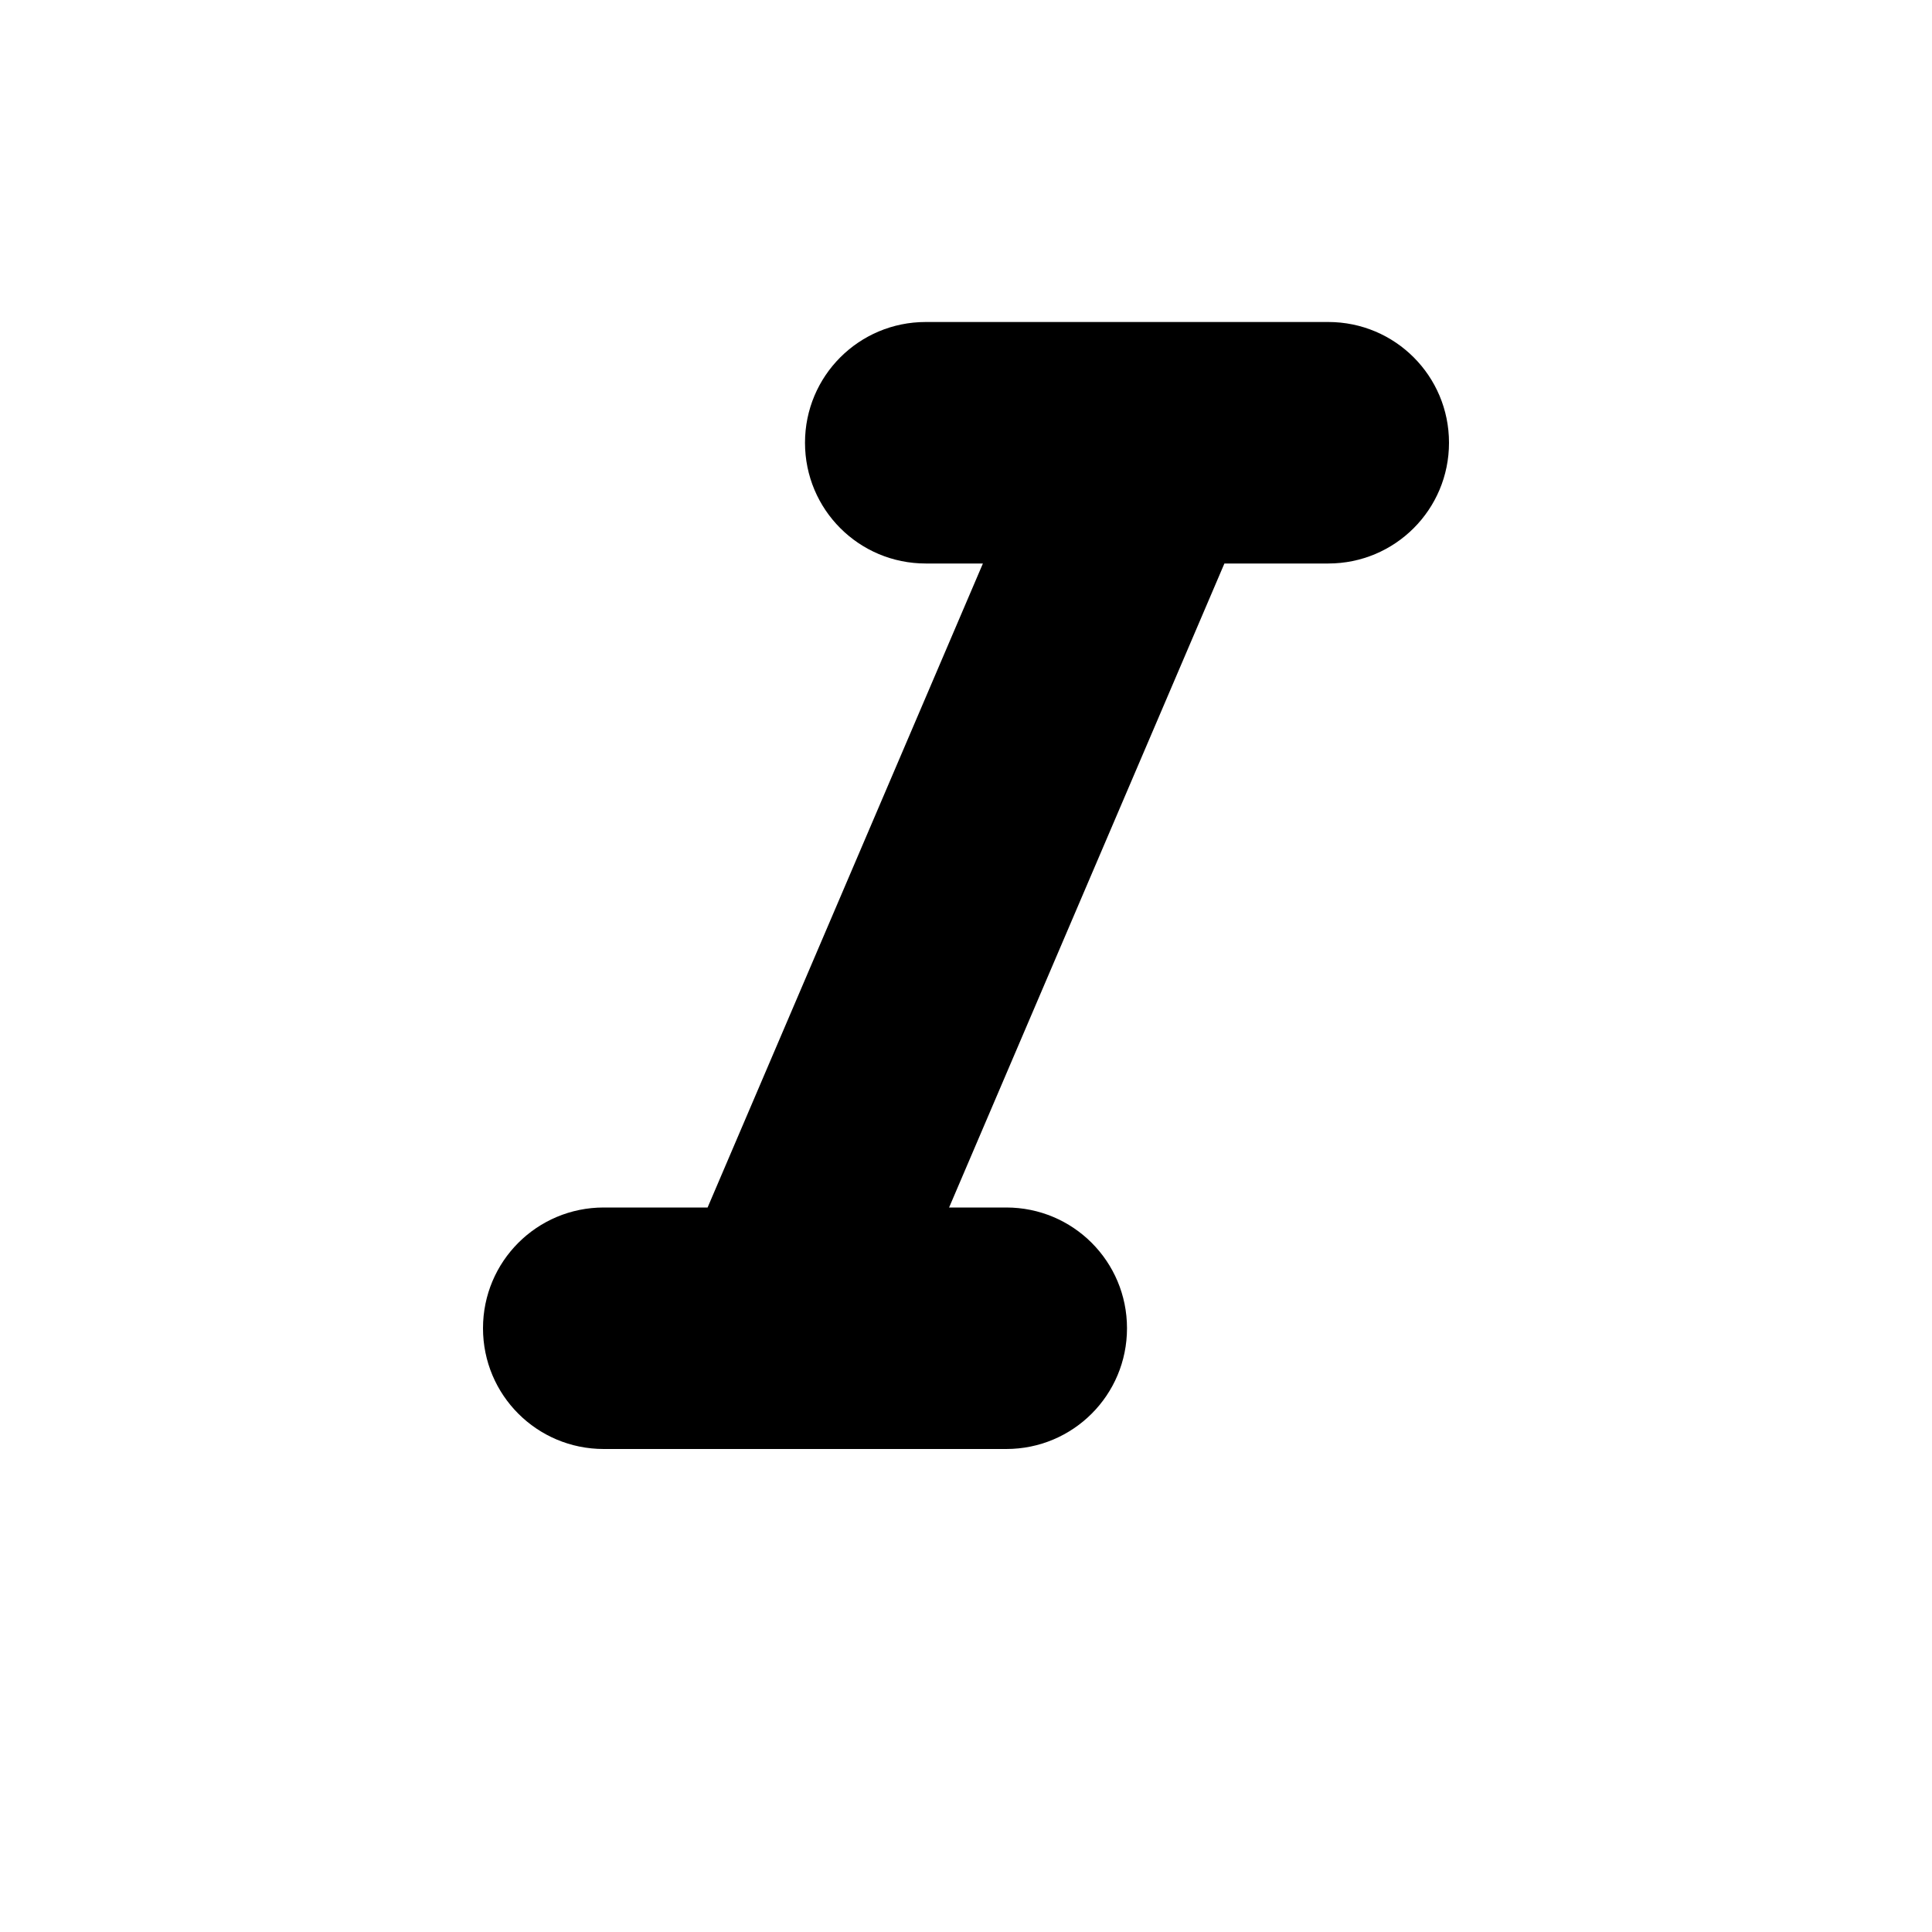
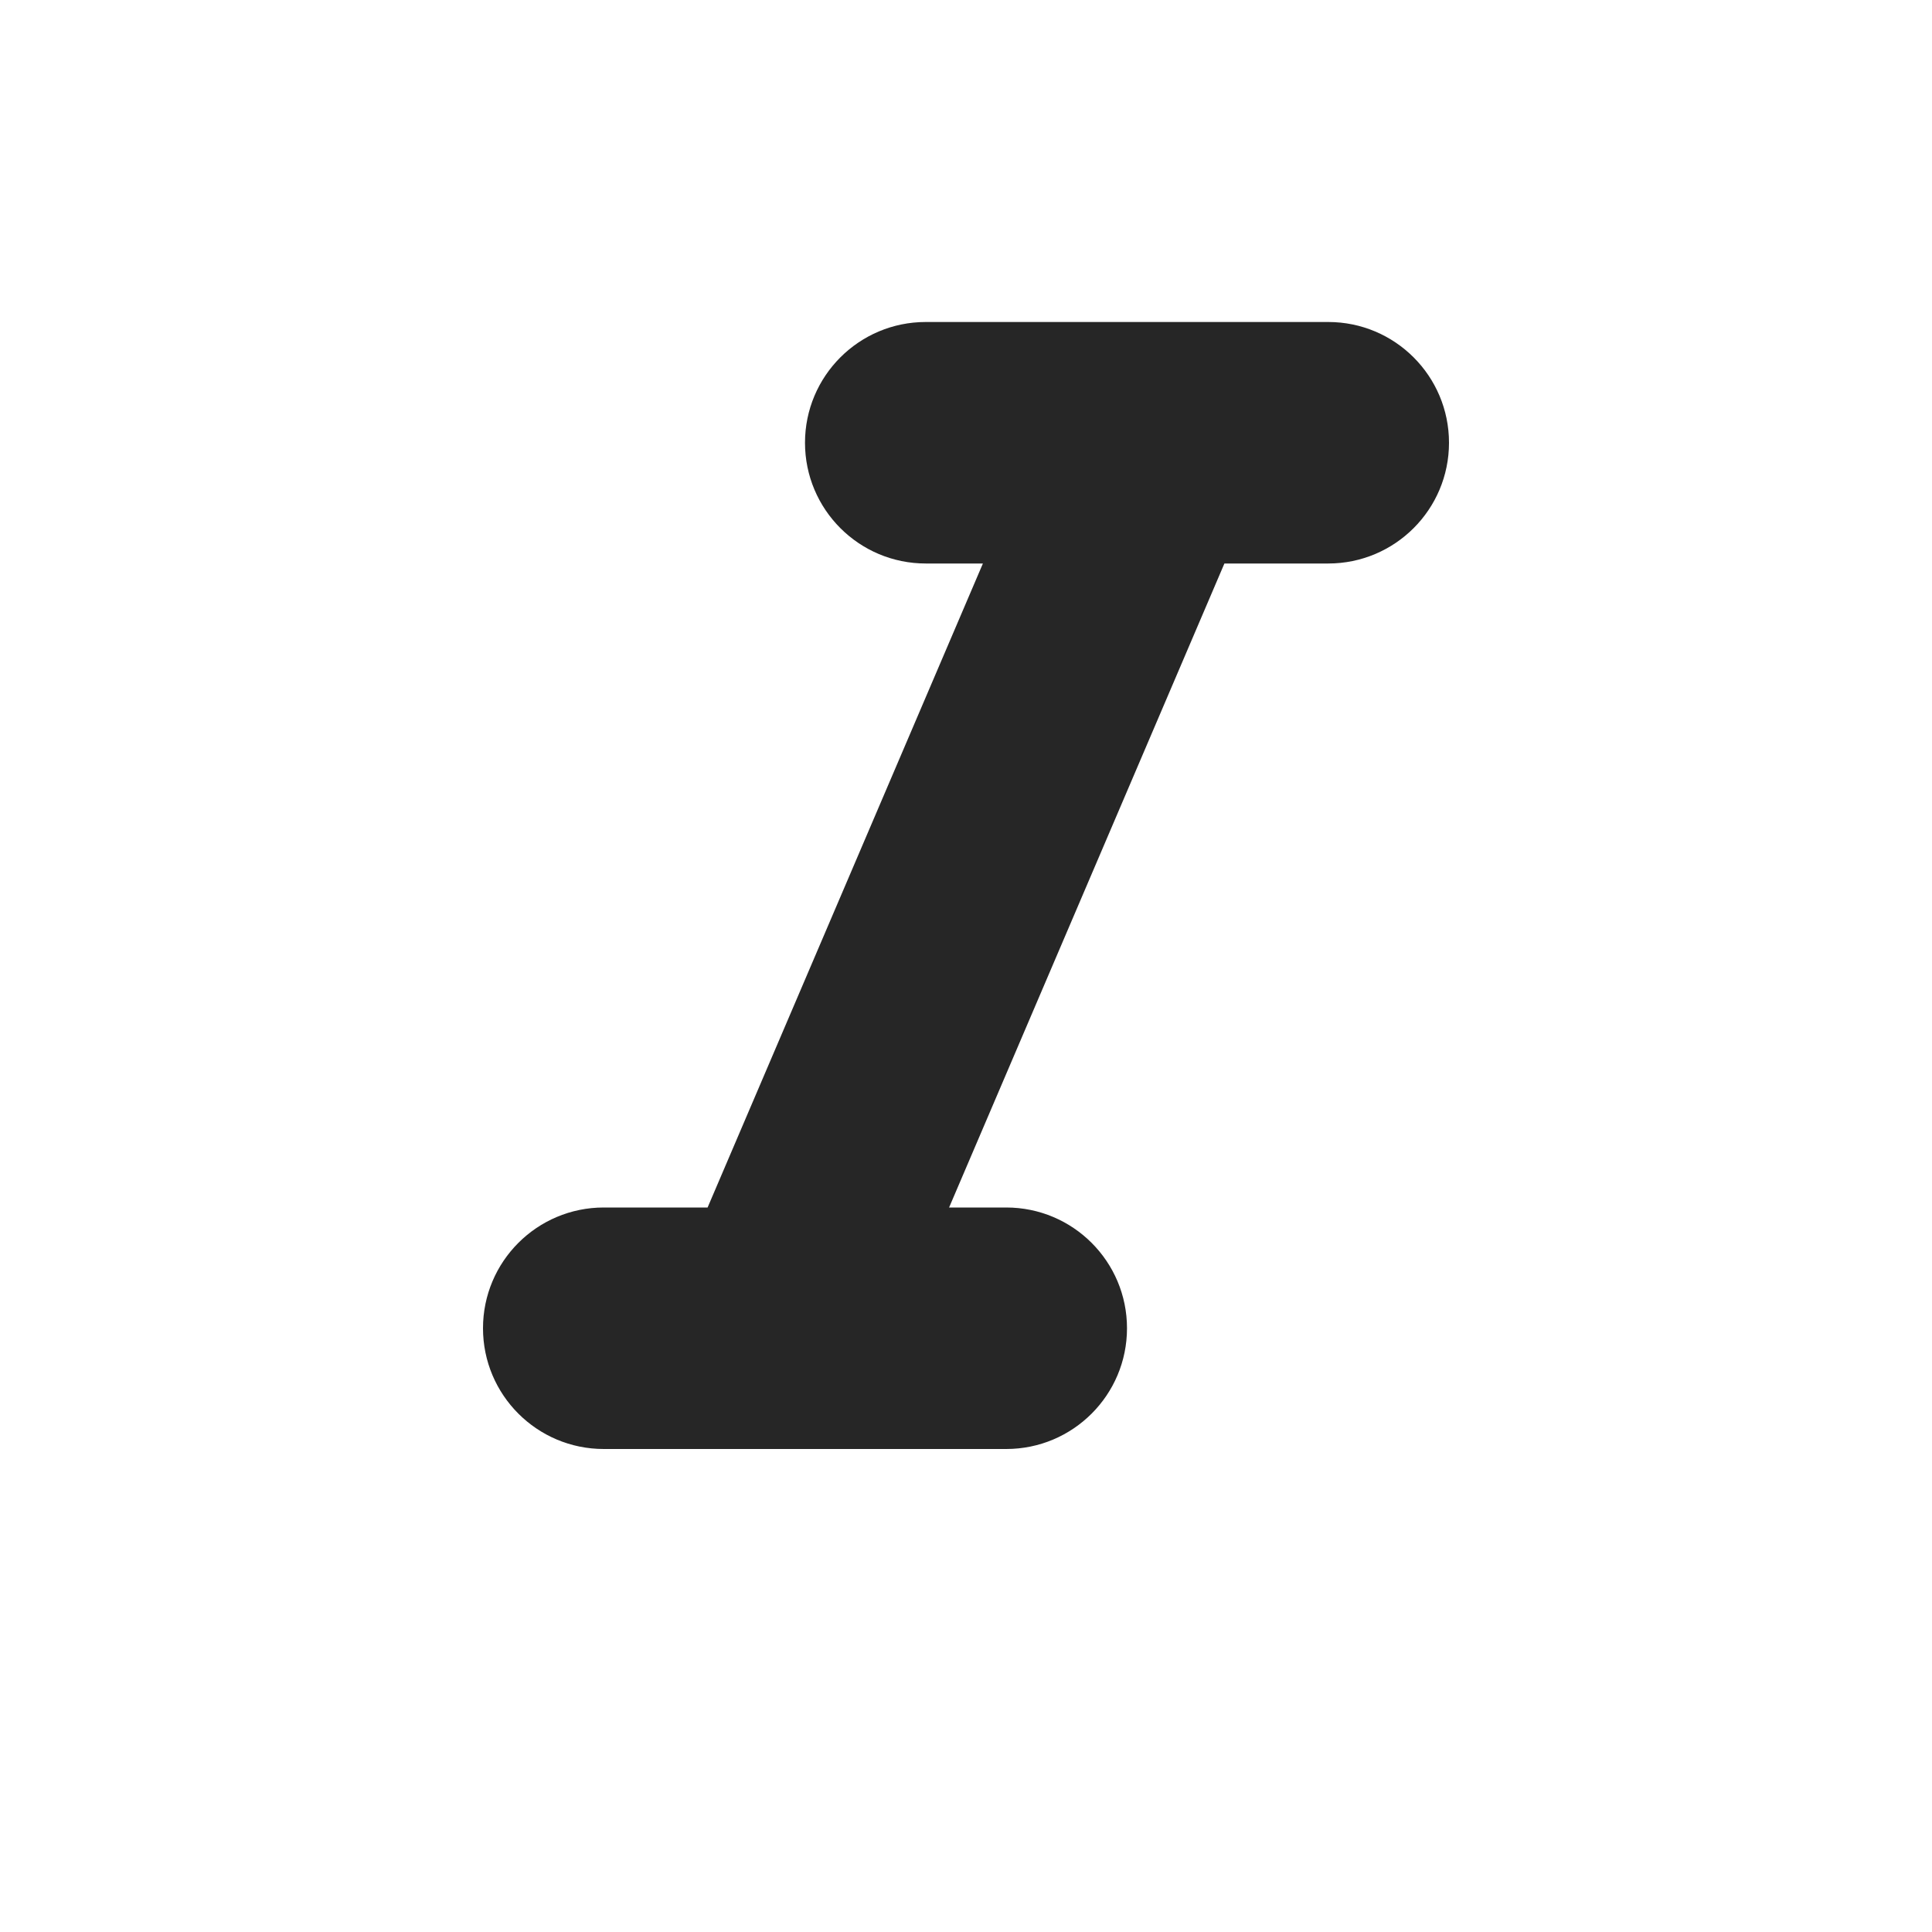
- <svg xmlns="http://www.w3.org/2000/svg" width="24" height="24" viewBox="0 0 24 24">
-   <path fill="none" d="M0 0h24v24H0V0z" />
-   <path d="M10 5.5c0 .83.67 1.5 1.5 1.5h.71l-3.42 8H7.5c-.83 0-1.5.67-1.5 1.5S6.67 18 7.5 18h5c.83 0 1.5-.67 1.5-1.5s-.67-1.5-1.5-1.5h-.71l3.42-8h1.29c.83 0 1.5-.67 1.5-1.5S17.33 4 16.5 4h-5c-.83 0-1.5.67-1.5 1.5z" />
+ <svg xmlns="http://www.w3.org/2000/svg" id="_1italic" data-name="1italic" width="24" height="24" viewBox="0 0 24 24">
+   <path id="Caminho_30" data-name="Caminho 30" d="M0,0H24V24H0Z" fill="none" />
+   <path id="Caminho_31" data-name="Caminho 31" d="M10,5.5A1.5,1.5,0,0,0,11.5,7h.71L8.79,15H7.5a1.5,1.5,0,0,0,0,3h5a1.5,1.5,0,0,0,0-3h-.71l3.42-8H16.5a1.5,1.5,0,0,0,0-3h-5A1.5,1.5,0,0,0,10,5.5Z" fill="#262626" />
</svg>
